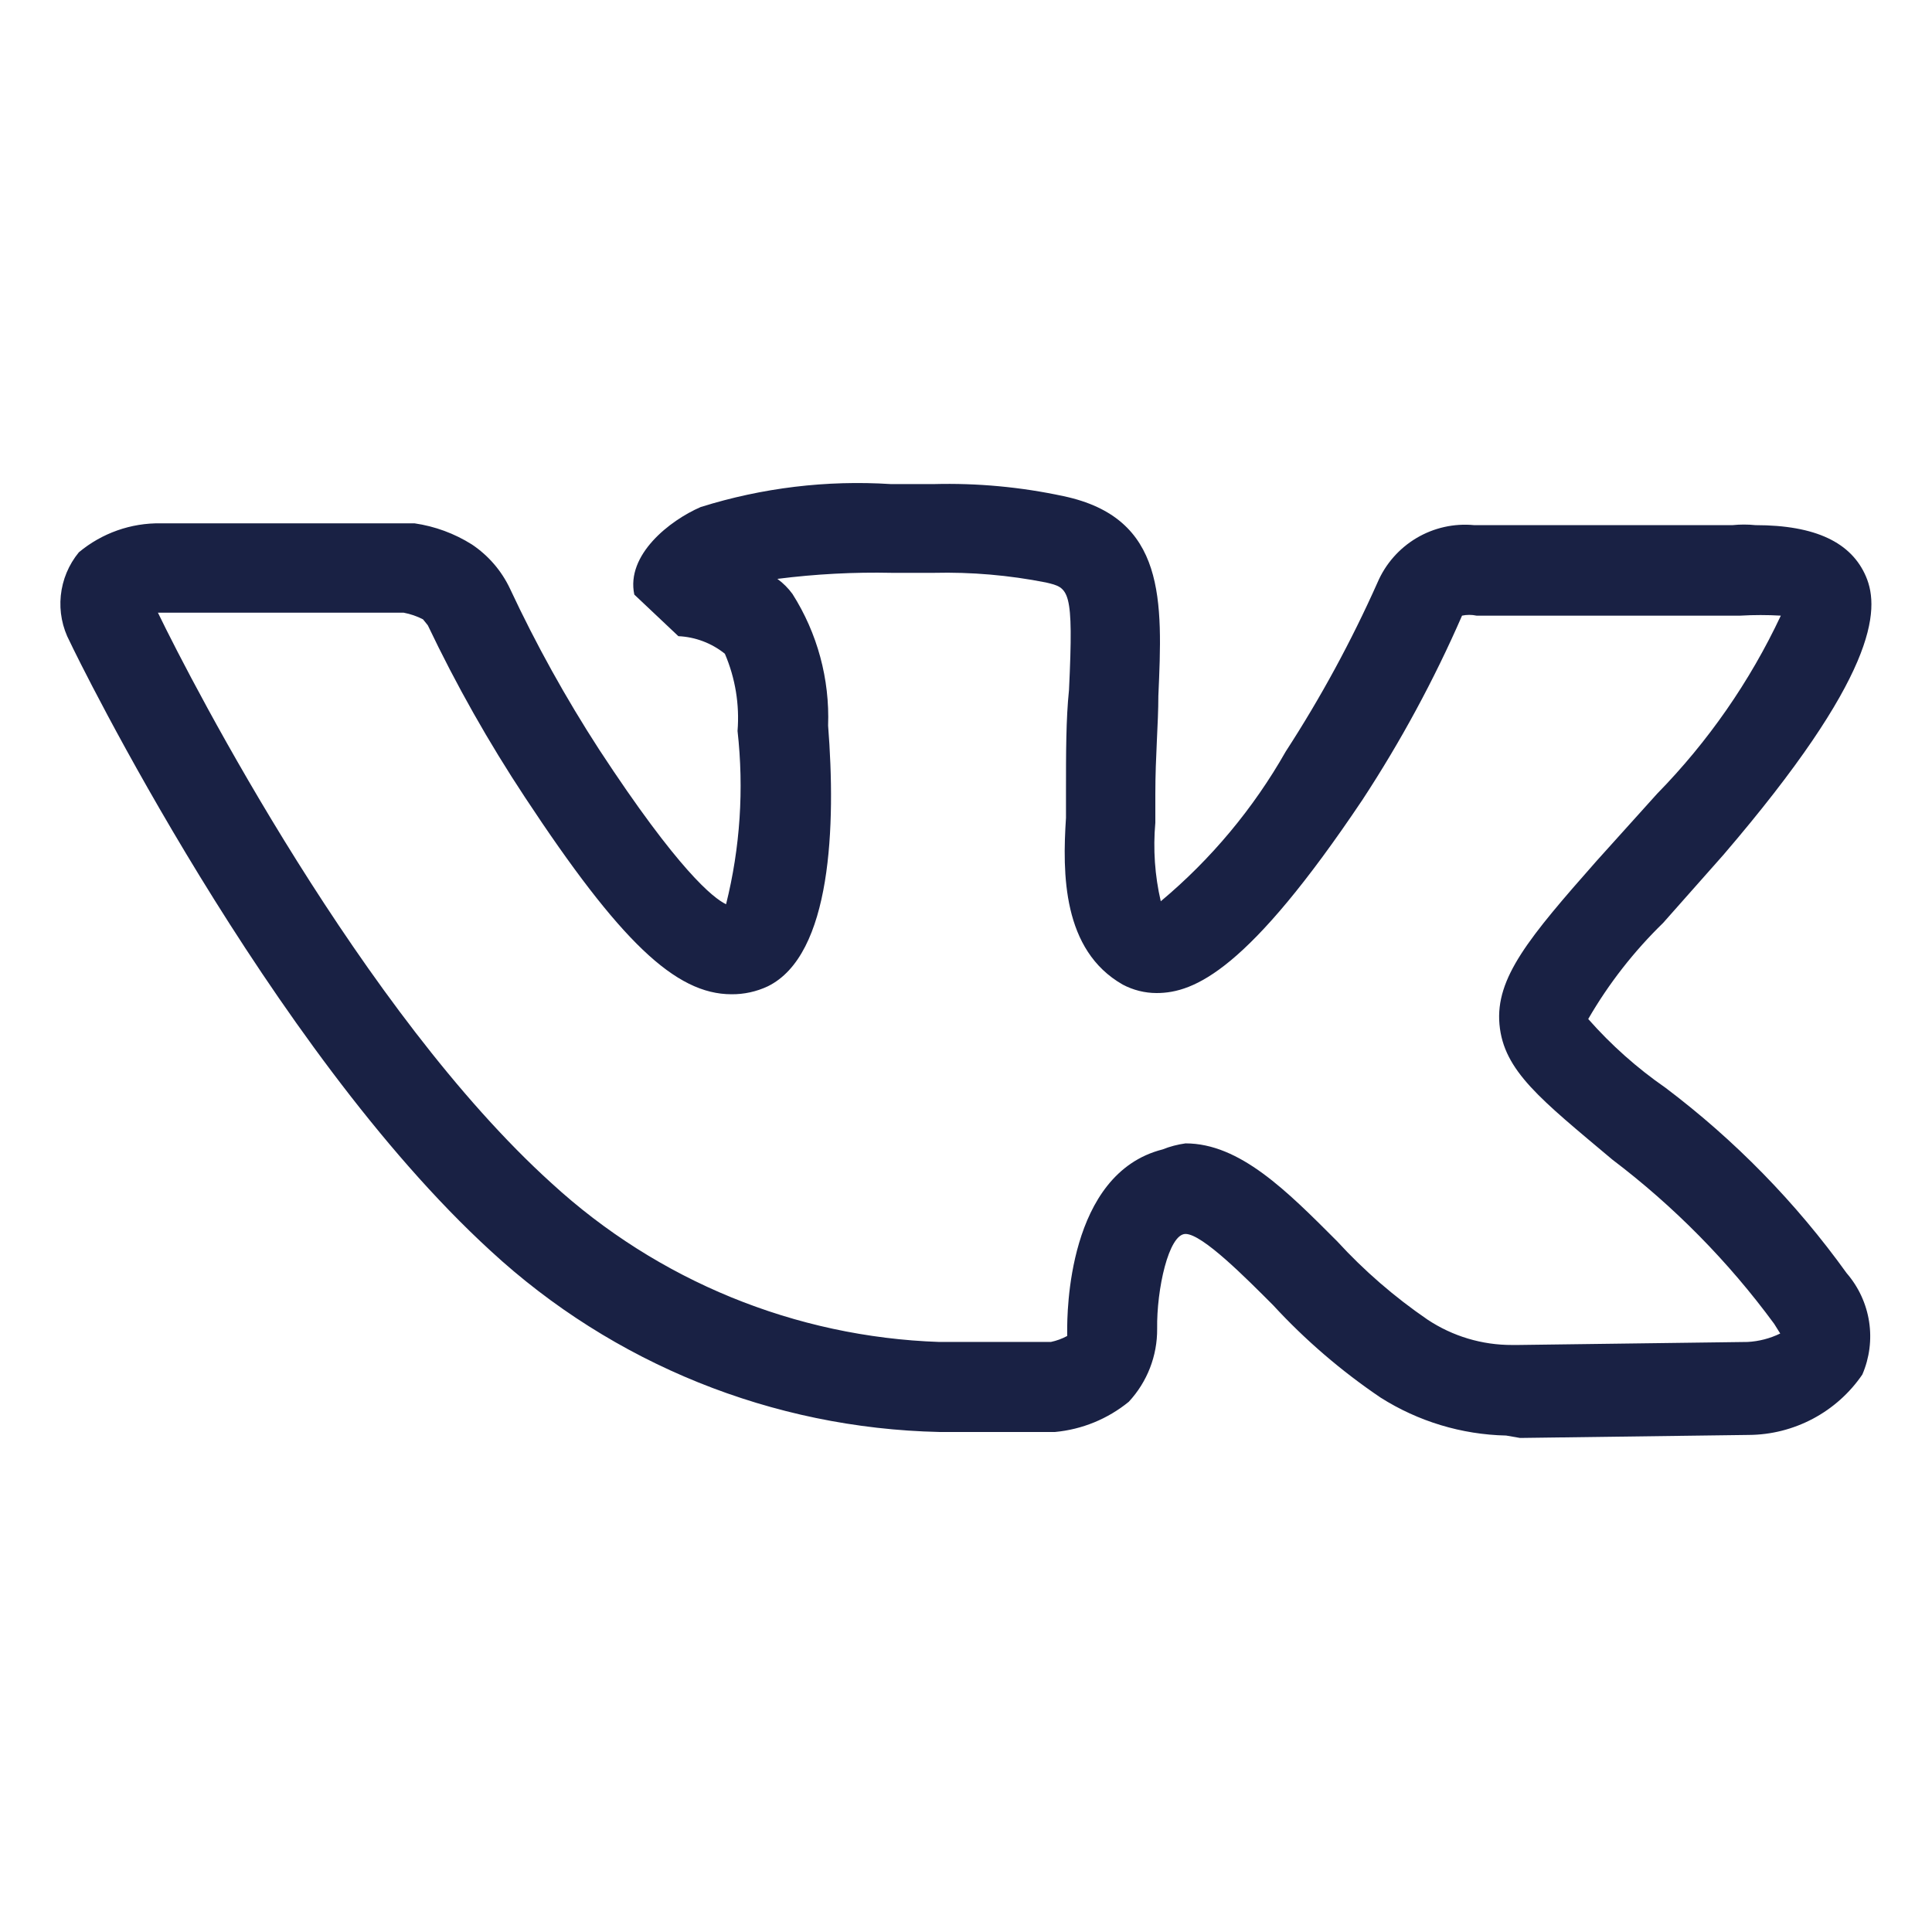
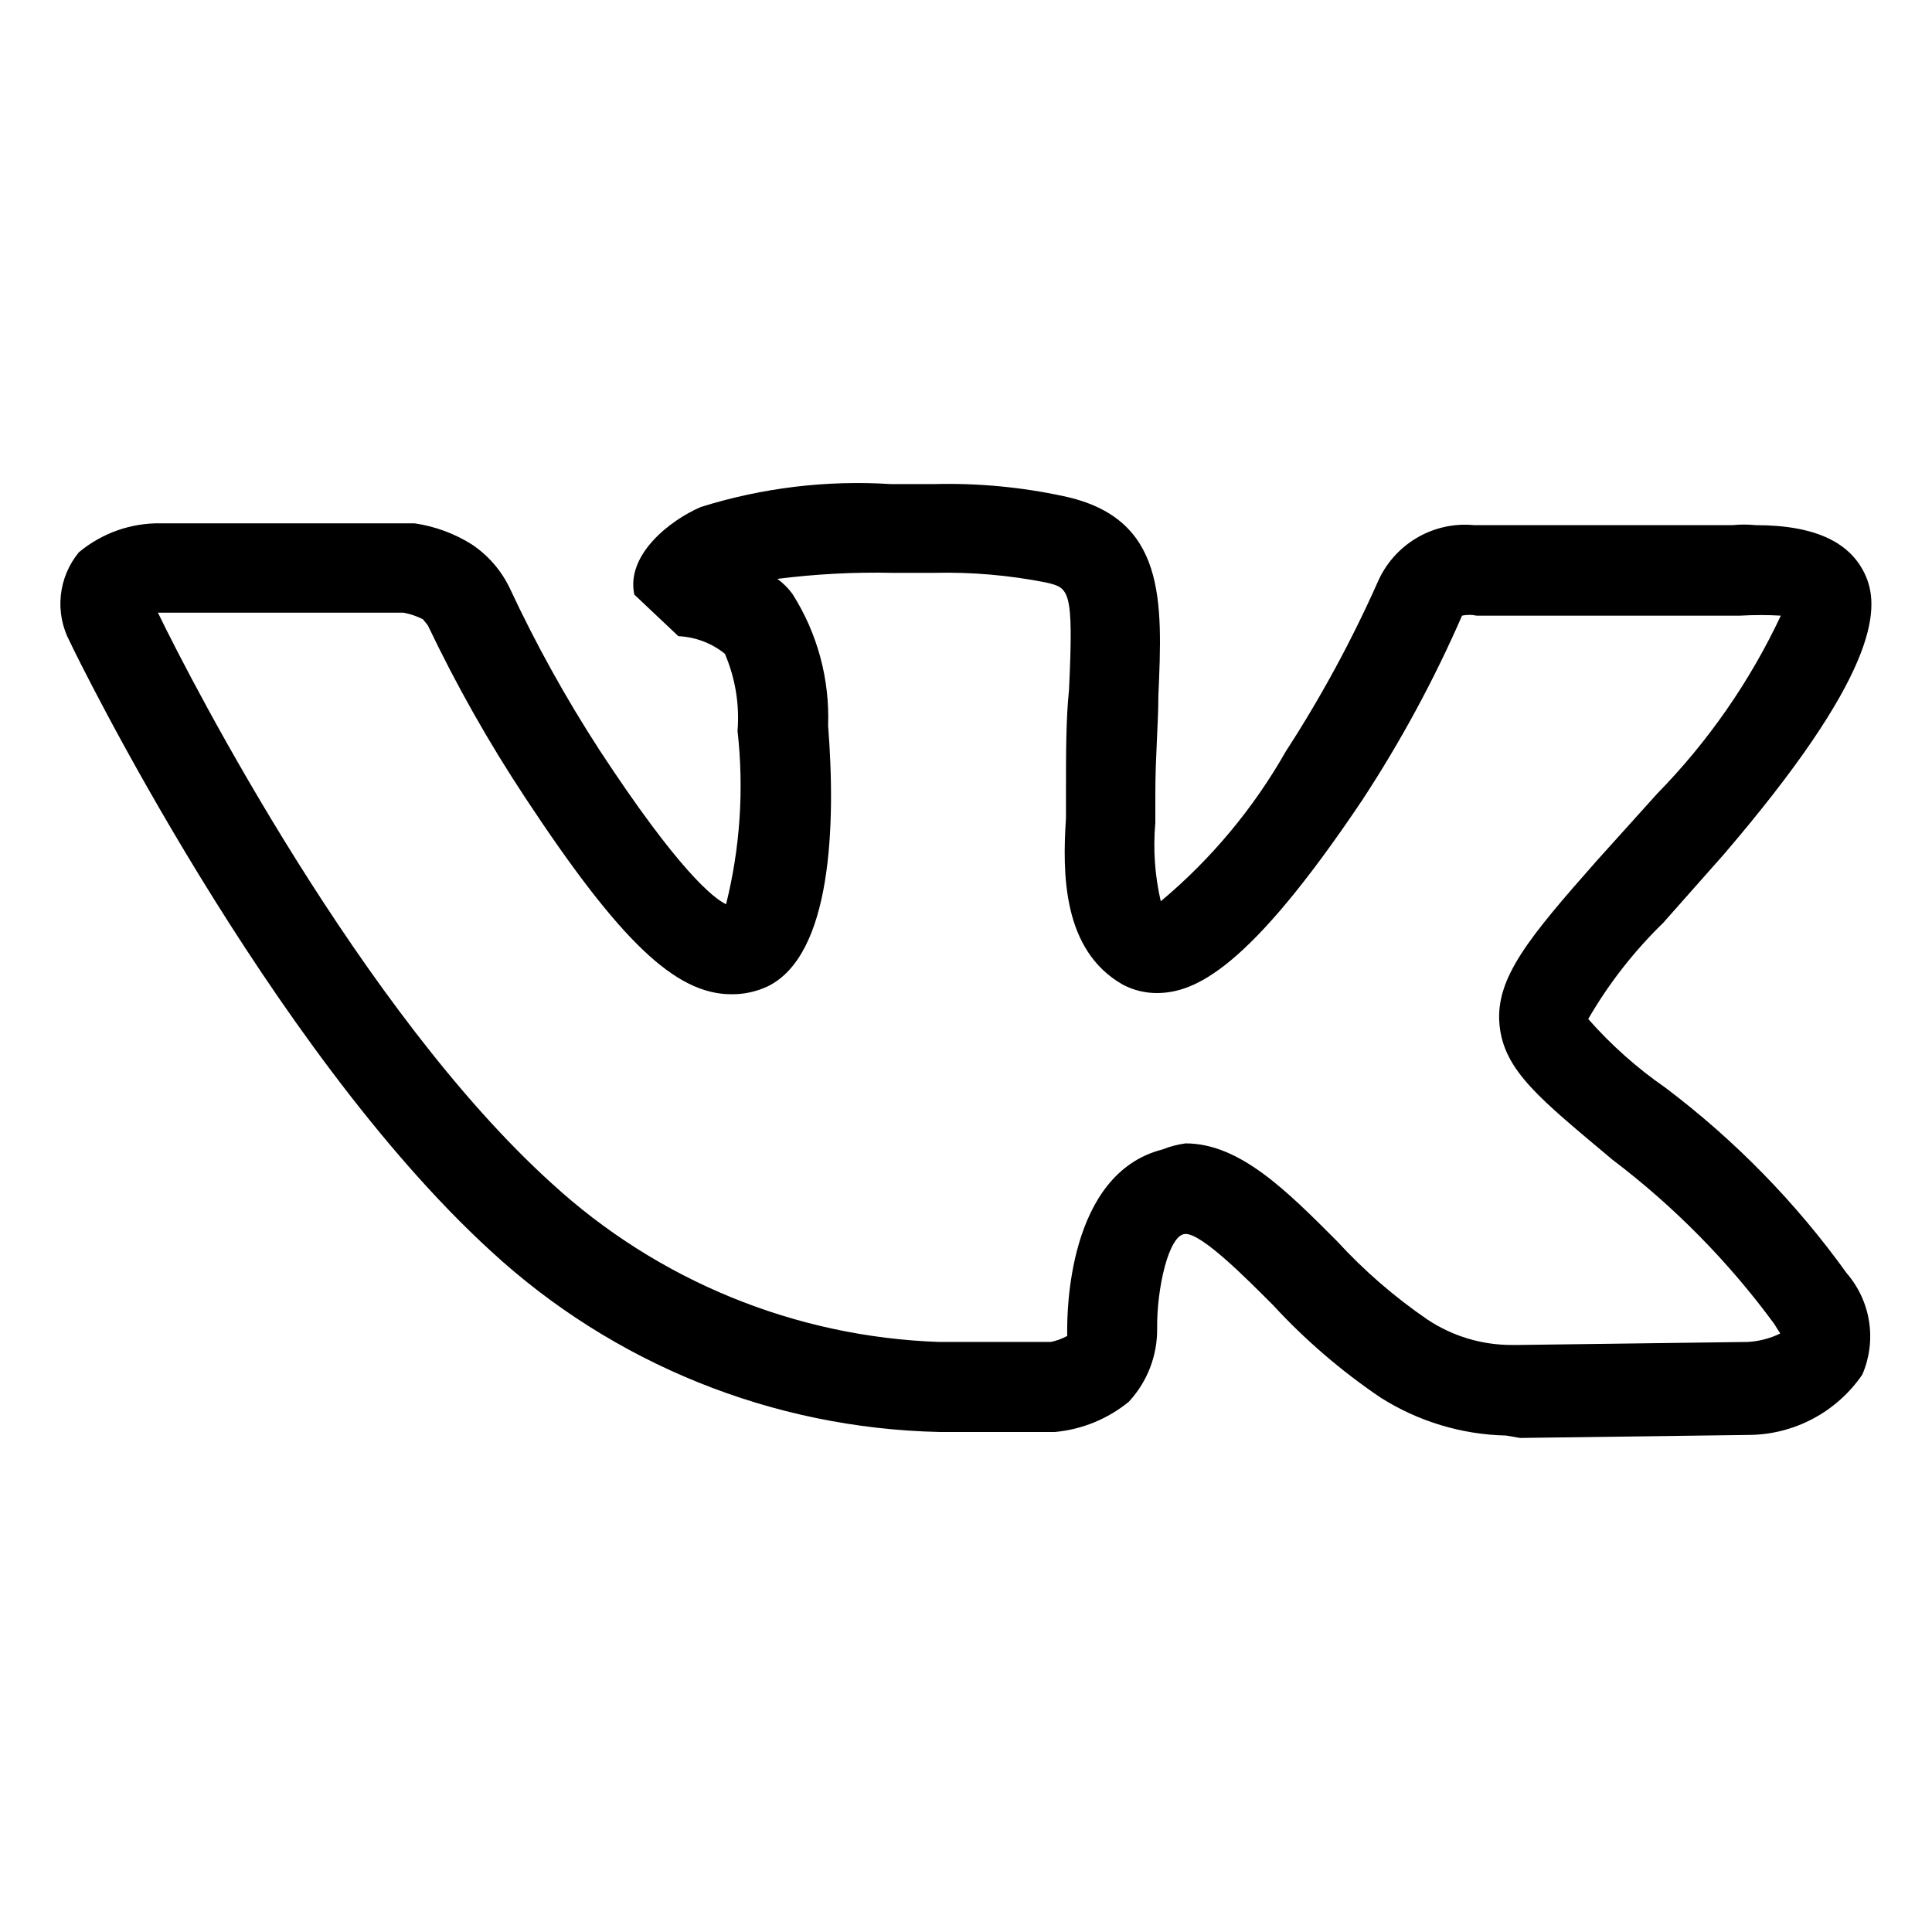
- <svg xmlns="http://www.w3.org/2000/svg" width="32" height="32" viewBox="0 0 32 32" fill="none">
-   <path d="M24.946 23.777C24.208 23.761 23.489 23.543 22.866 23.148C22.216 22.708 21.618 22.195 21.086 21.617C20.646 21.177 19.916 20.438 19.636 20.438C19.356 20.438 19.156 21.358 19.166 22.008C19.17 22.456 19.002 22.889 18.696 23.218C18.348 23.502 17.923 23.676 17.476 23.718H15.556C12.796 23.657 10.154 22.59 8.126 20.718C4.446 17.348 1.286 10.908 1.156 10.627C1.032 10.394 0.98 10.128 1.007 9.865C1.034 9.601 1.138 9.352 1.306 9.148C1.687 8.83 2.17 8.659 2.666 8.668H6.746H6.866C7.204 8.717 7.527 8.836 7.816 9.018C8.088 9.2 8.306 9.452 8.446 9.748C8.877 10.671 9.372 11.563 9.926 12.418C11.236 14.418 11.816 14.877 12.026 14.977C12.26 14.04 12.324 13.068 12.216 12.107C12.251 11.67 12.179 11.231 12.006 10.828C11.787 10.652 11.517 10.55 11.236 10.537L10.506 9.848C10.366 9.188 11.096 8.618 11.606 8.398C12.624 8.079 13.692 7.95 14.756 8.018H15.466C16.188 7.999 16.91 8.066 17.616 8.218C19.316 8.578 19.256 9.948 19.186 11.527C19.186 11.988 19.136 12.527 19.136 13.148C19.136 13.297 19.136 13.457 19.136 13.627C19.097 14.063 19.127 14.502 19.226 14.928C20.059 14.231 20.76 13.391 21.296 12.447C21.875 11.555 22.383 10.619 22.816 9.648C22.948 9.34 23.174 9.083 23.461 8.912C23.749 8.741 24.083 8.666 24.416 8.698H28.696C28.822 8.685 28.95 8.685 29.076 8.698C30.076 8.698 30.666 8.988 30.906 9.548C31.146 10.107 31.076 11.207 28.546 14.158L27.546 15.287C27.062 15.758 26.644 16.293 26.306 16.878C26.685 17.308 27.115 17.691 27.586 18.017C28.735 18.884 29.747 19.919 30.586 21.087C30.783 21.315 30.912 21.593 30.958 21.89C31.004 22.187 30.965 22.491 30.846 22.767C30.637 23.073 30.356 23.324 30.029 23.498C29.701 23.672 29.337 23.765 28.966 23.767L25.176 23.817L24.946 23.777ZM19.636 18.938C20.536 18.938 21.316 19.727 22.146 20.558C22.594 21.047 23.098 21.483 23.646 21.858C24.061 22.133 24.548 22.279 25.046 22.277H25.146L28.946 22.227C29.134 22.217 29.317 22.169 29.486 22.087L29.386 21.927C28.629 20.896 27.726 19.98 26.706 19.207C25.516 18.207 24.906 17.738 24.836 16.968C24.766 16.198 25.326 15.527 26.446 14.258L27.446 13.148C28.29 12.286 28.983 11.289 29.496 10.197C29.273 10.184 29.049 10.184 28.826 10.197H24.456C24.377 10.18 24.295 10.18 24.216 10.197C23.753 11.259 23.201 12.279 22.566 13.248C20.676 16.067 19.786 16.448 19.156 16.448C18.961 16.448 18.768 16.399 18.596 16.308C17.596 15.738 17.596 14.467 17.656 13.547C17.656 13.398 17.656 13.248 17.656 13.117C17.656 12.467 17.656 11.908 17.706 11.428C17.786 9.748 17.706 9.738 17.326 9.648C16.714 9.527 16.09 9.473 15.466 9.488H14.776C14.141 9.474 13.506 9.508 12.876 9.588C12.972 9.658 13.056 9.742 13.126 9.838C13.539 10.488 13.744 11.248 13.716 12.018C13.846 13.668 13.776 15.818 12.716 16.337C12.528 16.425 12.323 16.47 12.116 16.468C11.186 16.468 10.266 15.588 8.696 13.207C8.094 12.296 7.556 11.344 7.086 10.357L7.006 10.258C6.905 10.206 6.797 10.169 6.686 10.148H2.686H2.616C3.206 11.367 6.006 16.767 9.136 19.598C10.894 21.212 13.171 22.145 15.556 22.227H17.406C17.5 22.207 17.591 22.174 17.676 22.128C17.676 22.128 17.676 22.128 17.676 22.038C17.676 21.767 17.676 19.438 19.256 19.038C19.378 18.989 19.506 18.956 19.636 18.938Z" fill="#192144" />
+ <svg xmlns="http://www.w3.org/2000/svg" viewBox="0 0 32 32" fill="">
+   <path d="M24.946 23.777C24.208 23.761 23.489 23.543 22.866 23.148C22.216 22.708 21.618 22.195 21.086 21.617C20.646 21.177 19.916 20.438 19.636 20.438C19.356 20.438 19.156 21.358 19.166 22.008C19.17 22.456 19.002 22.889 18.696 23.218C18.348 23.502 17.923 23.676 17.476 23.718H15.556C12.796 23.657 10.154 22.59 8.126 20.718C4.446 17.348 1.286 10.908 1.156 10.627C1.032 10.394 0.98 10.128 1.007 9.865C1.034 9.601 1.138 9.352 1.306 9.148C1.687 8.83 2.17 8.659 2.666 8.668H6.746H6.866C7.204 8.717 7.527 8.836 7.816 9.018C8.088 9.2 8.306 9.452 8.446 9.748C8.877 10.671 9.372 11.563 9.926 12.418C11.236 14.418 11.816 14.877 12.026 14.977C12.26 14.04 12.324 13.068 12.216 12.107C12.251 11.67 12.179 11.231 12.006 10.828C11.787 10.652 11.517 10.55 11.236 10.537L10.506 9.848C10.366 9.188 11.096 8.618 11.606 8.398C12.624 8.079 13.692 7.95 14.756 8.018H15.466C16.188 7.999 16.91 8.066 17.616 8.218C19.316 8.578 19.256 9.948 19.186 11.527C19.186 11.988 19.136 12.527 19.136 13.148C19.136 13.297 19.136 13.457 19.136 13.627C19.097 14.063 19.127 14.502 19.226 14.928C20.059 14.231 20.76 13.391 21.296 12.447C21.875 11.555 22.383 10.619 22.816 9.648C22.948 9.34 23.174 9.083 23.461 8.912C23.749 8.741 24.083 8.666 24.416 8.698H28.696C28.822 8.685 28.95 8.685 29.076 8.698C30.076 8.698 30.666 8.988 30.906 9.548C31.146 10.107 31.076 11.207 28.546 14.158L27.546 15.287C27.062 15.758 26.644 16.293 26.306 16.878C26.685 17.308 27.115 17.691 27.586 18.017C28.735 18.884 29.747 19.919 30.586 21.087C30.783 21.315 30.912 21.593 30.958 21.89C31.004 22.187 30.965 22.491 30.846 22.767C30.637 23.073 30.356 23.324 30.029 23.498C29.701 23.672 29.337 23.765 28.966 23.767L25.176 23.817L24.946 23.777ZM19.636 18.938C20.536 18.938 21.316 19.727 22.146 20.558C22.594 21.047 23.098 21.483 23.646 21.858C24.061 22.133 24.548 22.279 25.046 22.277H25.146L28.946 22.227C29.134 22.217 29.317 22.169 29.486 22.087L29.386 21.927C28.629 20.896 27.726 19.98 26.706 19.207C25.516 18.207 24.906 17.738 24.836 16.968C24.766 16.198 25.326 15.527 26.446 14.258L27.446 13.148C28.29 12.286 28.983 11.289 29.496 10.197C29.273 10.184 29.049 10.184 28.826 10.197H24.456C24.377 10.18 24.295 10.18 24.216 10.197C23.753 11.259 23.201 12.279 22.566 13.248C20.676 16.067 19.786 16.448 19.156 16.448C18.961 16.448 18.768 16.399 18.596 16.308C17.596 15.738 17.596 14.467 17.656 13.547C17.656 13.398 17.656 13.248 17.656 13.117C17.656 12.467 17.656 11.908 17.706 11.428C17.786 9.748 17.706 9.738 17.326 9.648C16.714 9.527 16.09 9.473 15.466 9.488H14.776C14.141 9.474 13.506 9.508 12.876 9.588C12.972 9.658 13.056 9.742 13.126 9.838C13.539 10.488 13.744 11.248 13.716 12.018C13.846 13.668 13.776 15.818 12.716 16.337C12.528 16.425 12.323 16.47 12.116 16.468C11.186 16.468 10.266 15.588 8.696 13.207C8.094 12.296 7.556 11.344 7.086 10.357L7.006 10.258C6.905 10.206 6.797 10.169 6.686 10.148H2.686H2.616C3.206 11.367 6.006 16.767 9.136 19.598C10.894 21.212 13.171 22.145 15.556 22.227H17.406C17.5 22.207 17.591 22.174 17.676 22.128C17.676 22.128 17.676 22.128 17.676 22.038C17.676 21.767 17.676 19.438 19.256 19.038C19.378 18.989 19.506 18.956 19.636 18.938Z" fill="" />
</svg>
